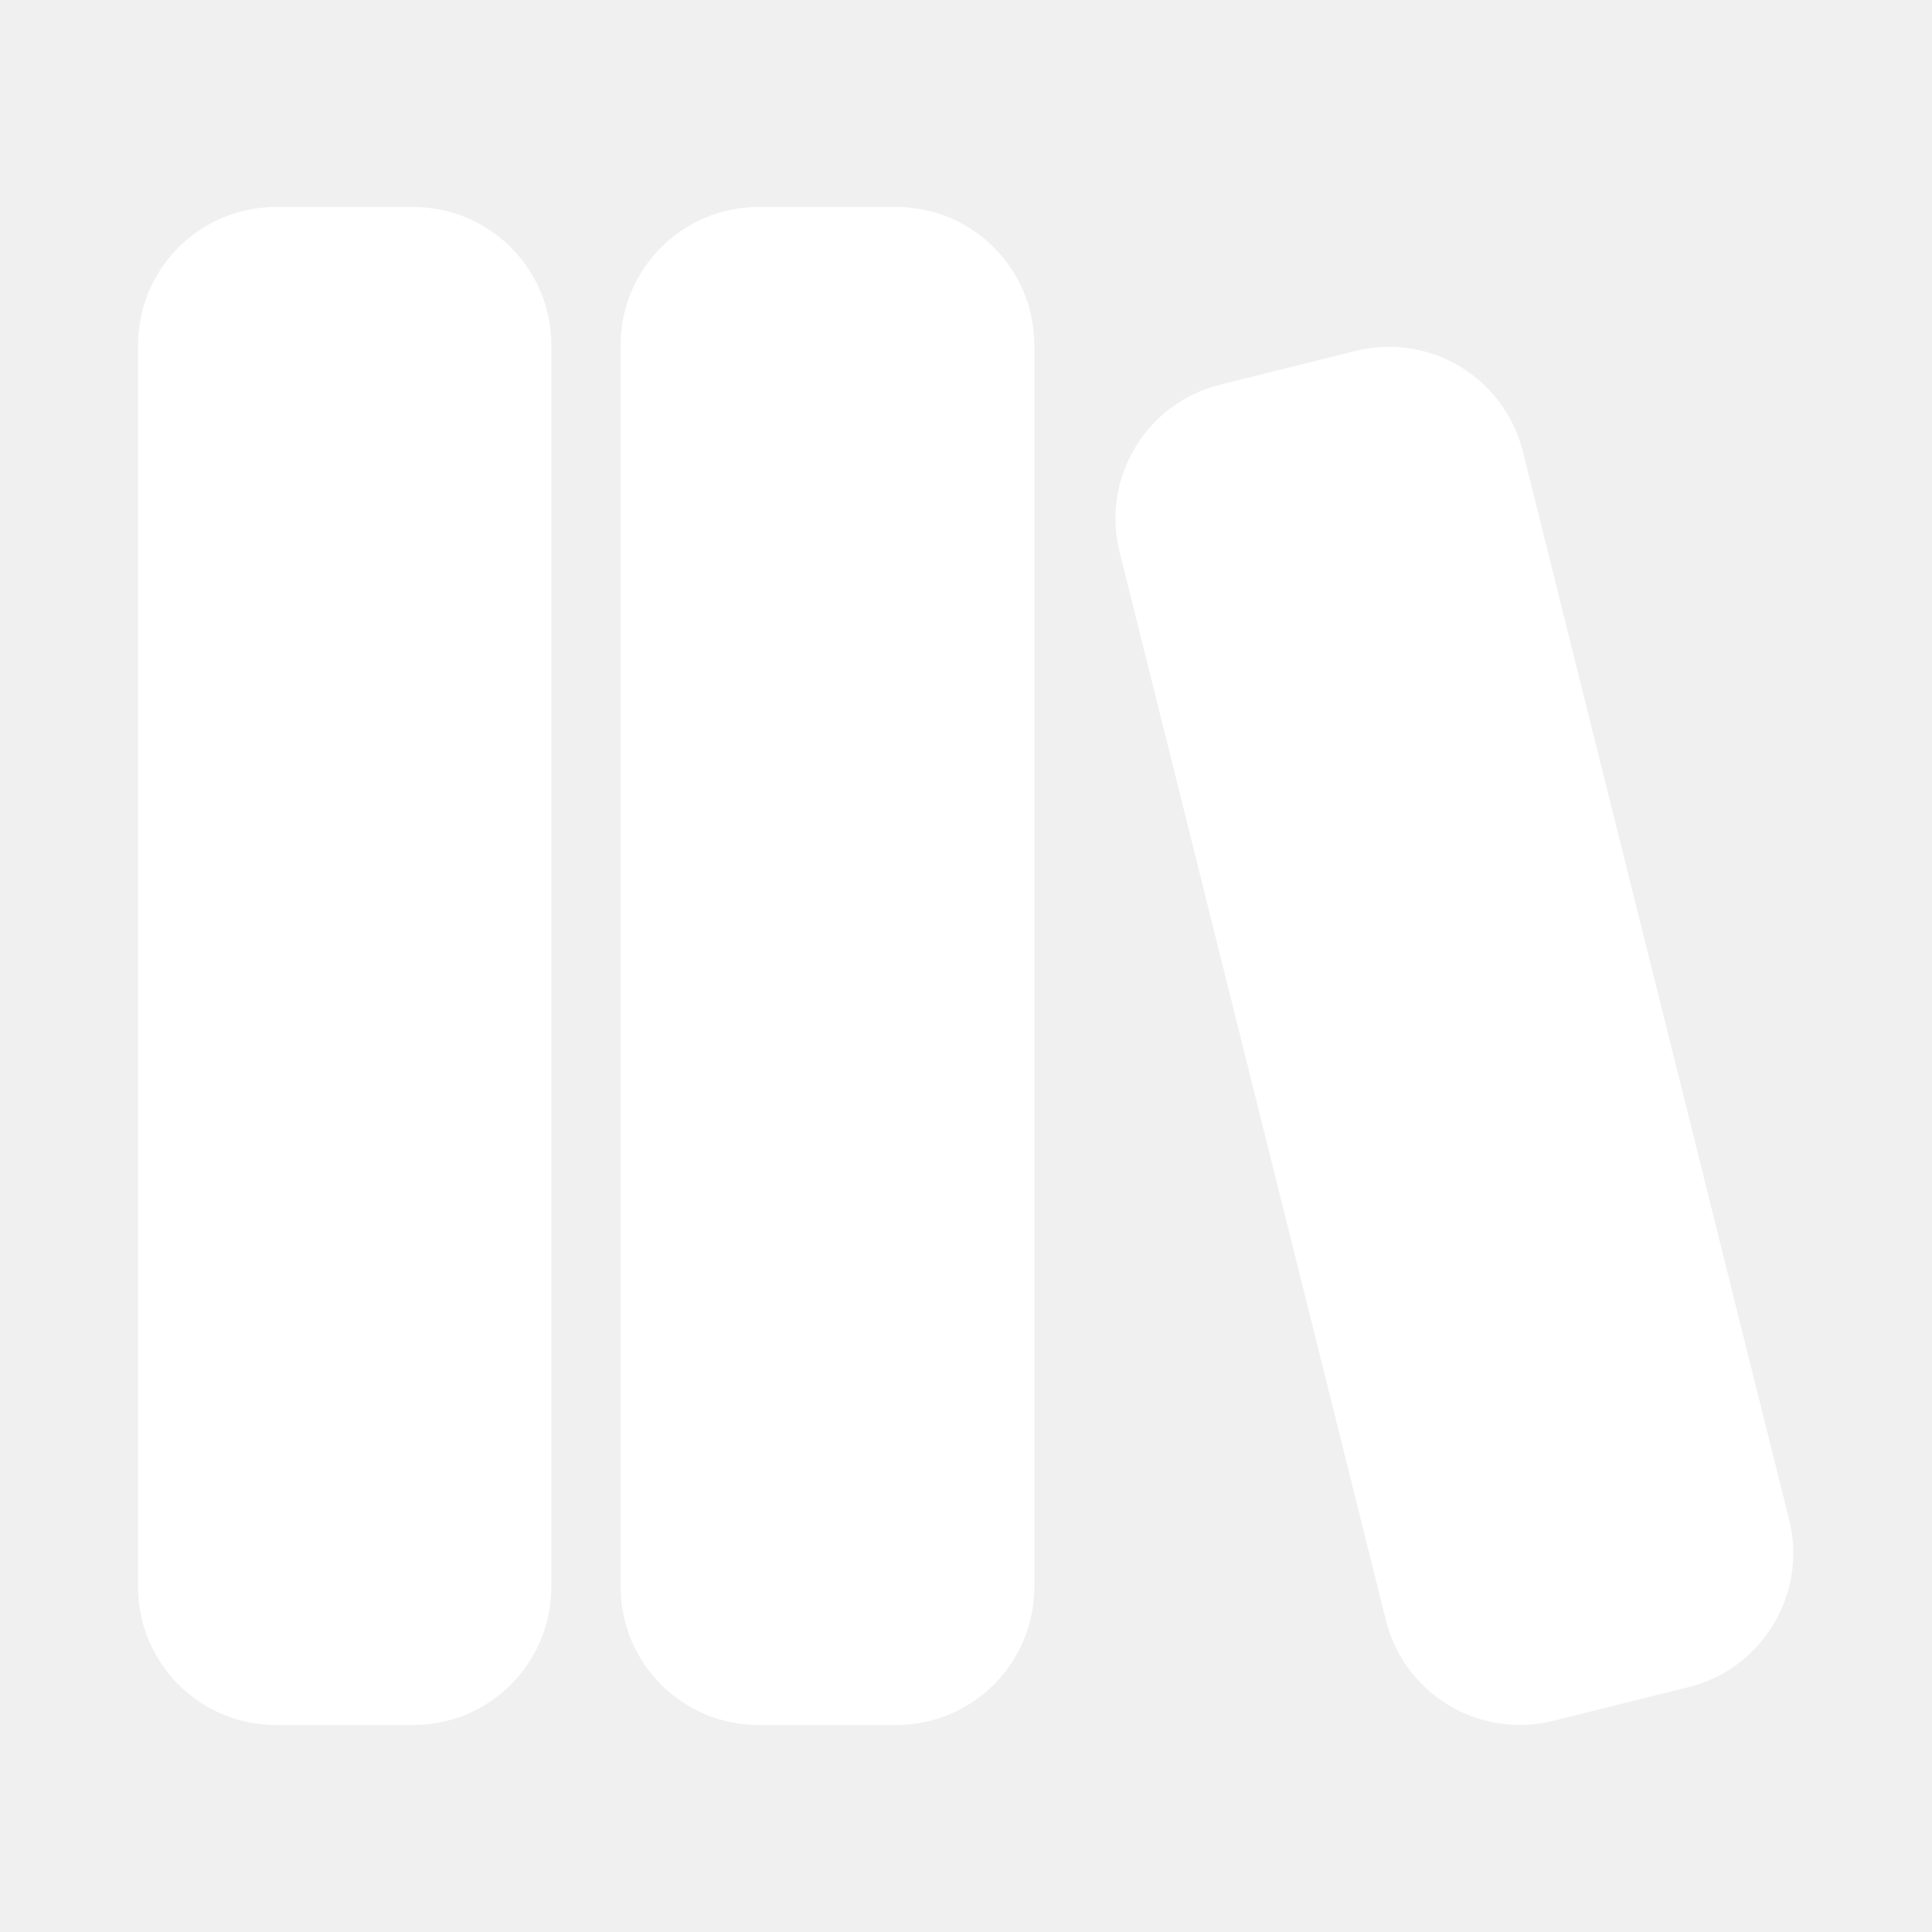
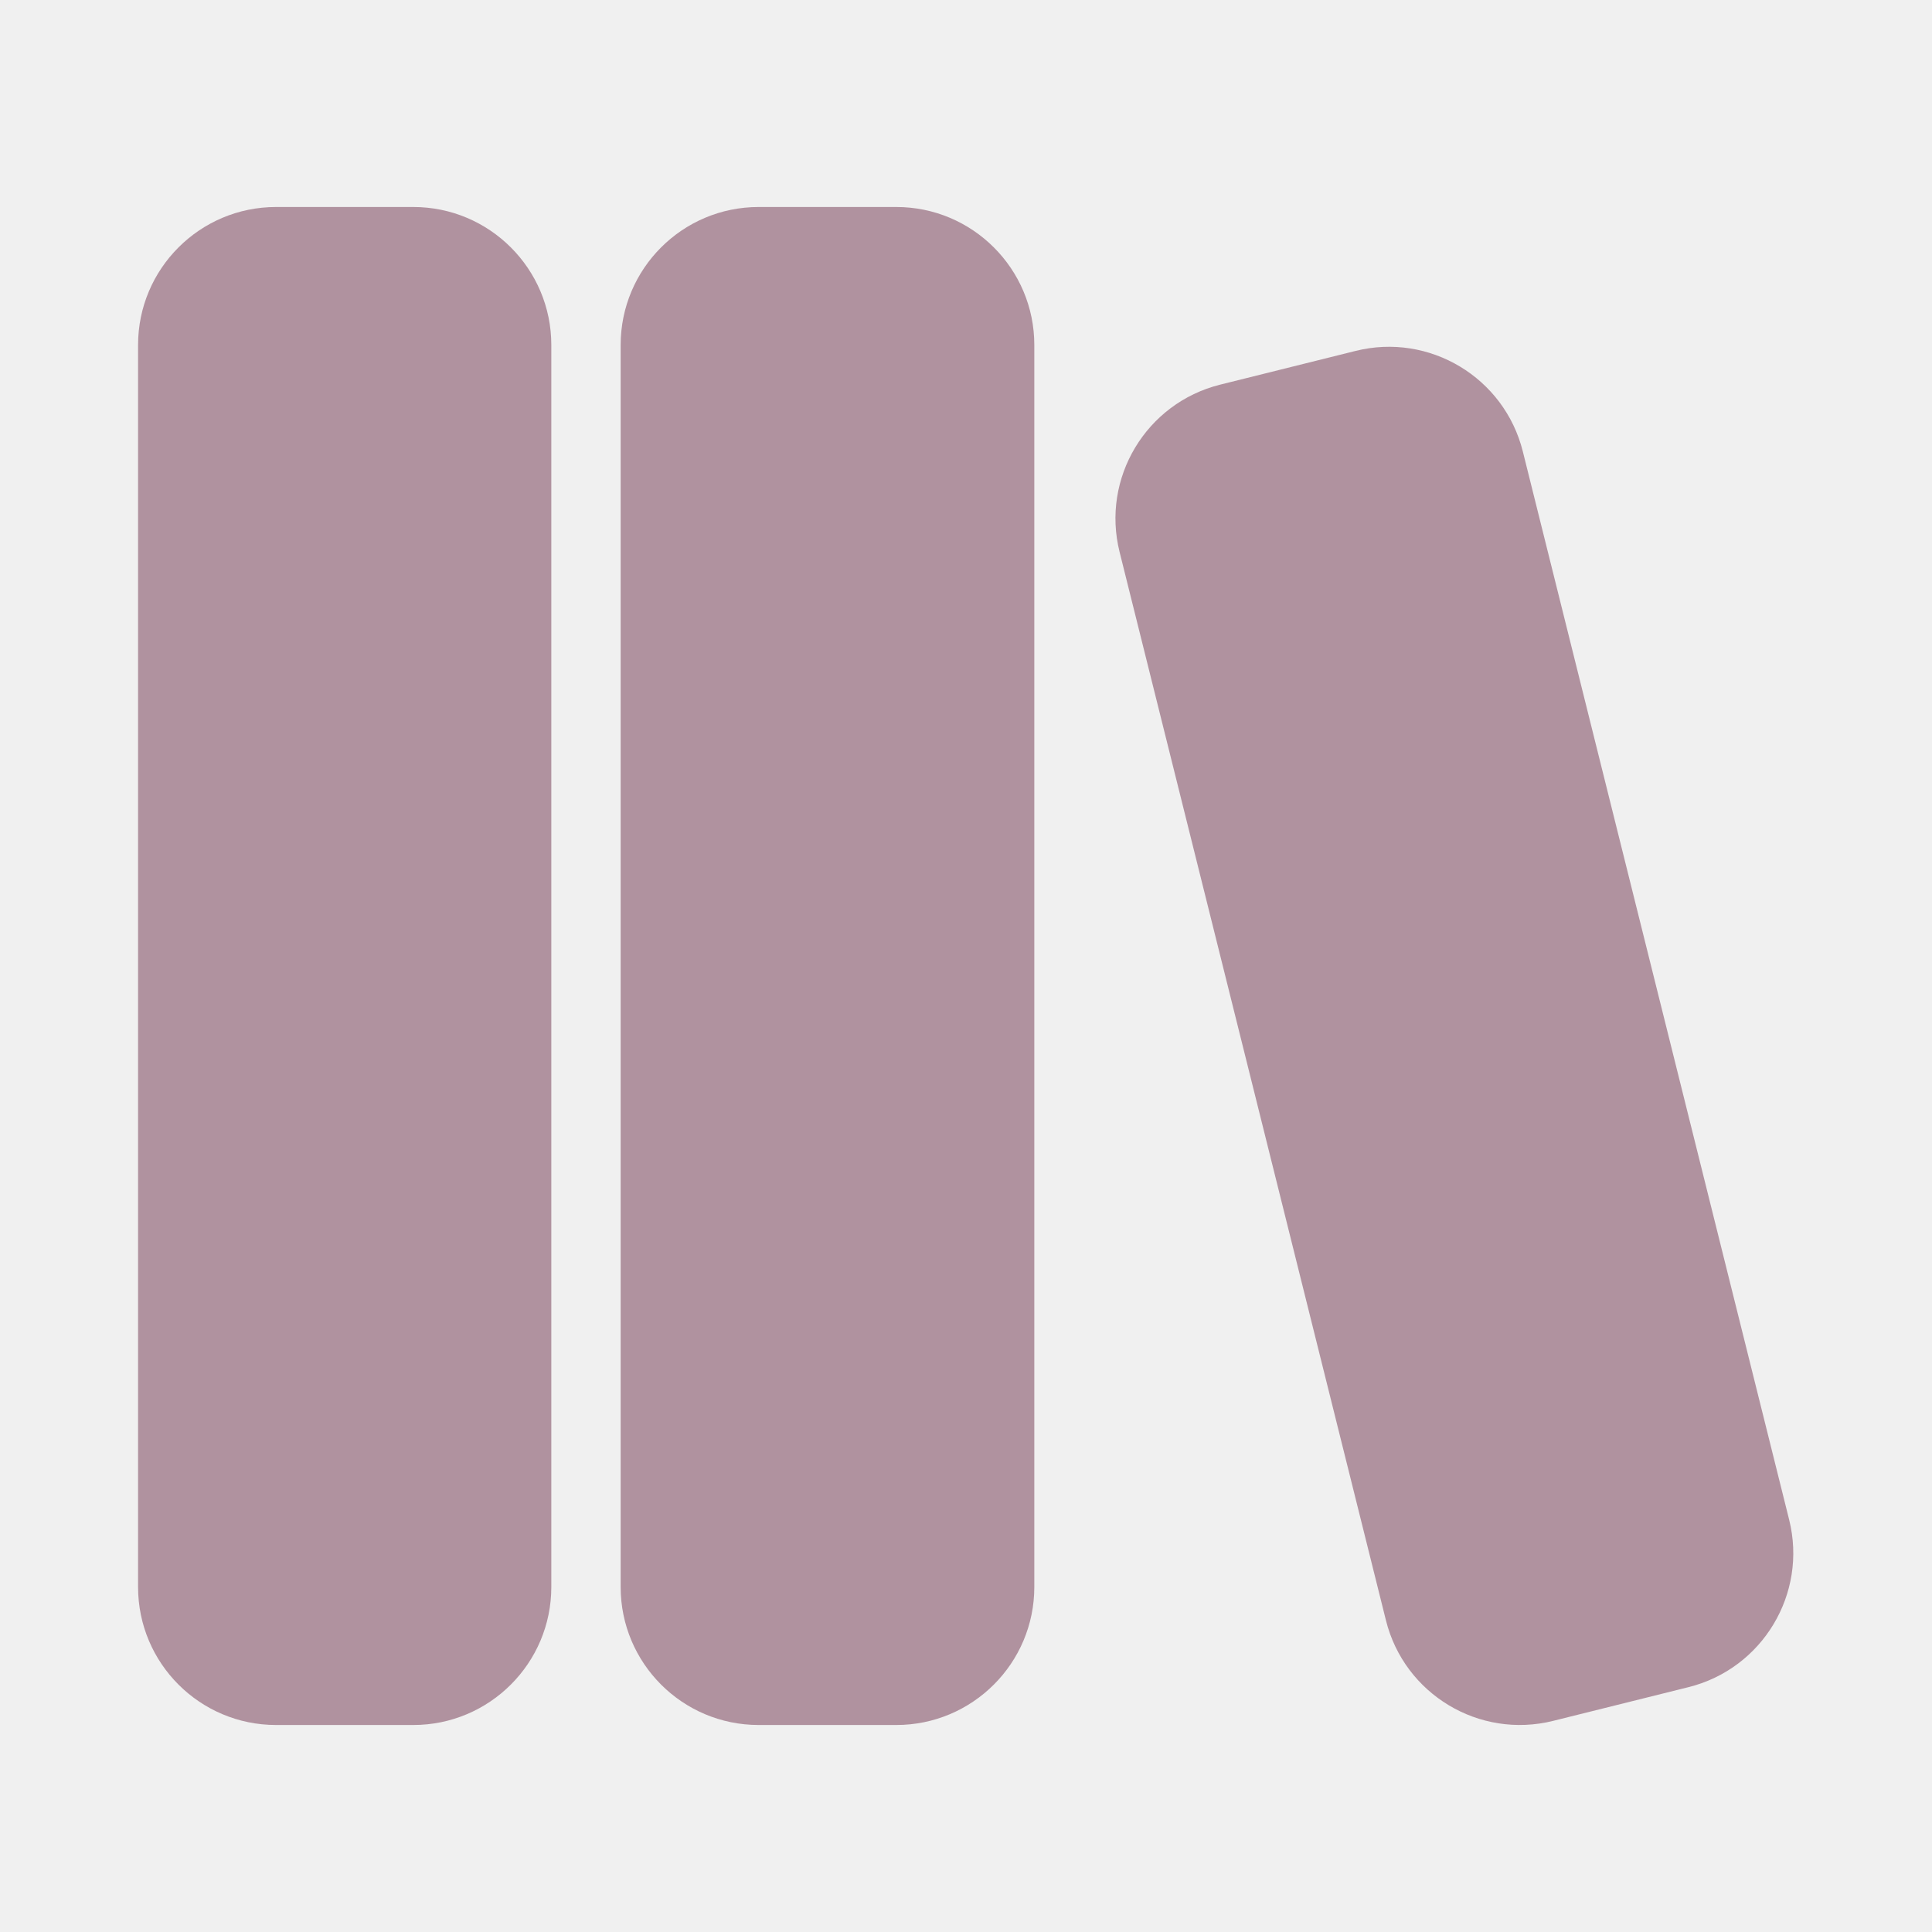
<svg xmlns="http://www.w3.org/2000/svg" width="28px" height="28px" viewBox="0 0 28 28" version="1.1">
  <g id="🔍-Product-Icons" stroke="none" stroke-width="1" fill="none" fill-rule="evenodd">
-     <g id="ic_fluent_library_28_filled" fill="#FFF" fill-rule="nonzero">
+     <g id="ic_fluent_library_28_filled" fill="hsl(333, 16%, 63%)" fill-rule="nonzero">
      <path d="M5.99,3 C7.094,3 7.99,3.896 7.99,5 L7.99,23 C7.99,24.104 7.094,25 5.99,25 L4.001,25 C2.896,25 2.001,24.104 2.001,23 L2.001,5 C2.001,3.896 2.896,3 4.001,3 L5.99,3 Z M12.99,3 C14.094,3 14.99,3.896 14.99,5 L14.99,23 C14.99,24.104 14.094,25 12.99,25 L10.995,25 C9.89,25 8.995,24.104 8.995,23 L8.995,5 C8.995,3.896 9.89,3 10.995,3 L12.99,3 Z M22.07,6.543 L25.93,22.026 C26.197,23.097 25.544,24.183 24.473,24.451 L22.51,24.94 C21.439,25.207 20.353,24.555 20.086,23.483 L16.226,8 C15.958,6.928 16.611,5.843 17.682,5.575 L19.645,5.086 C20.716,4.818 21.802,5.471 22.07,6.543 Z" id="🎨-Color" />
    </g>
  </g>
</svg>
